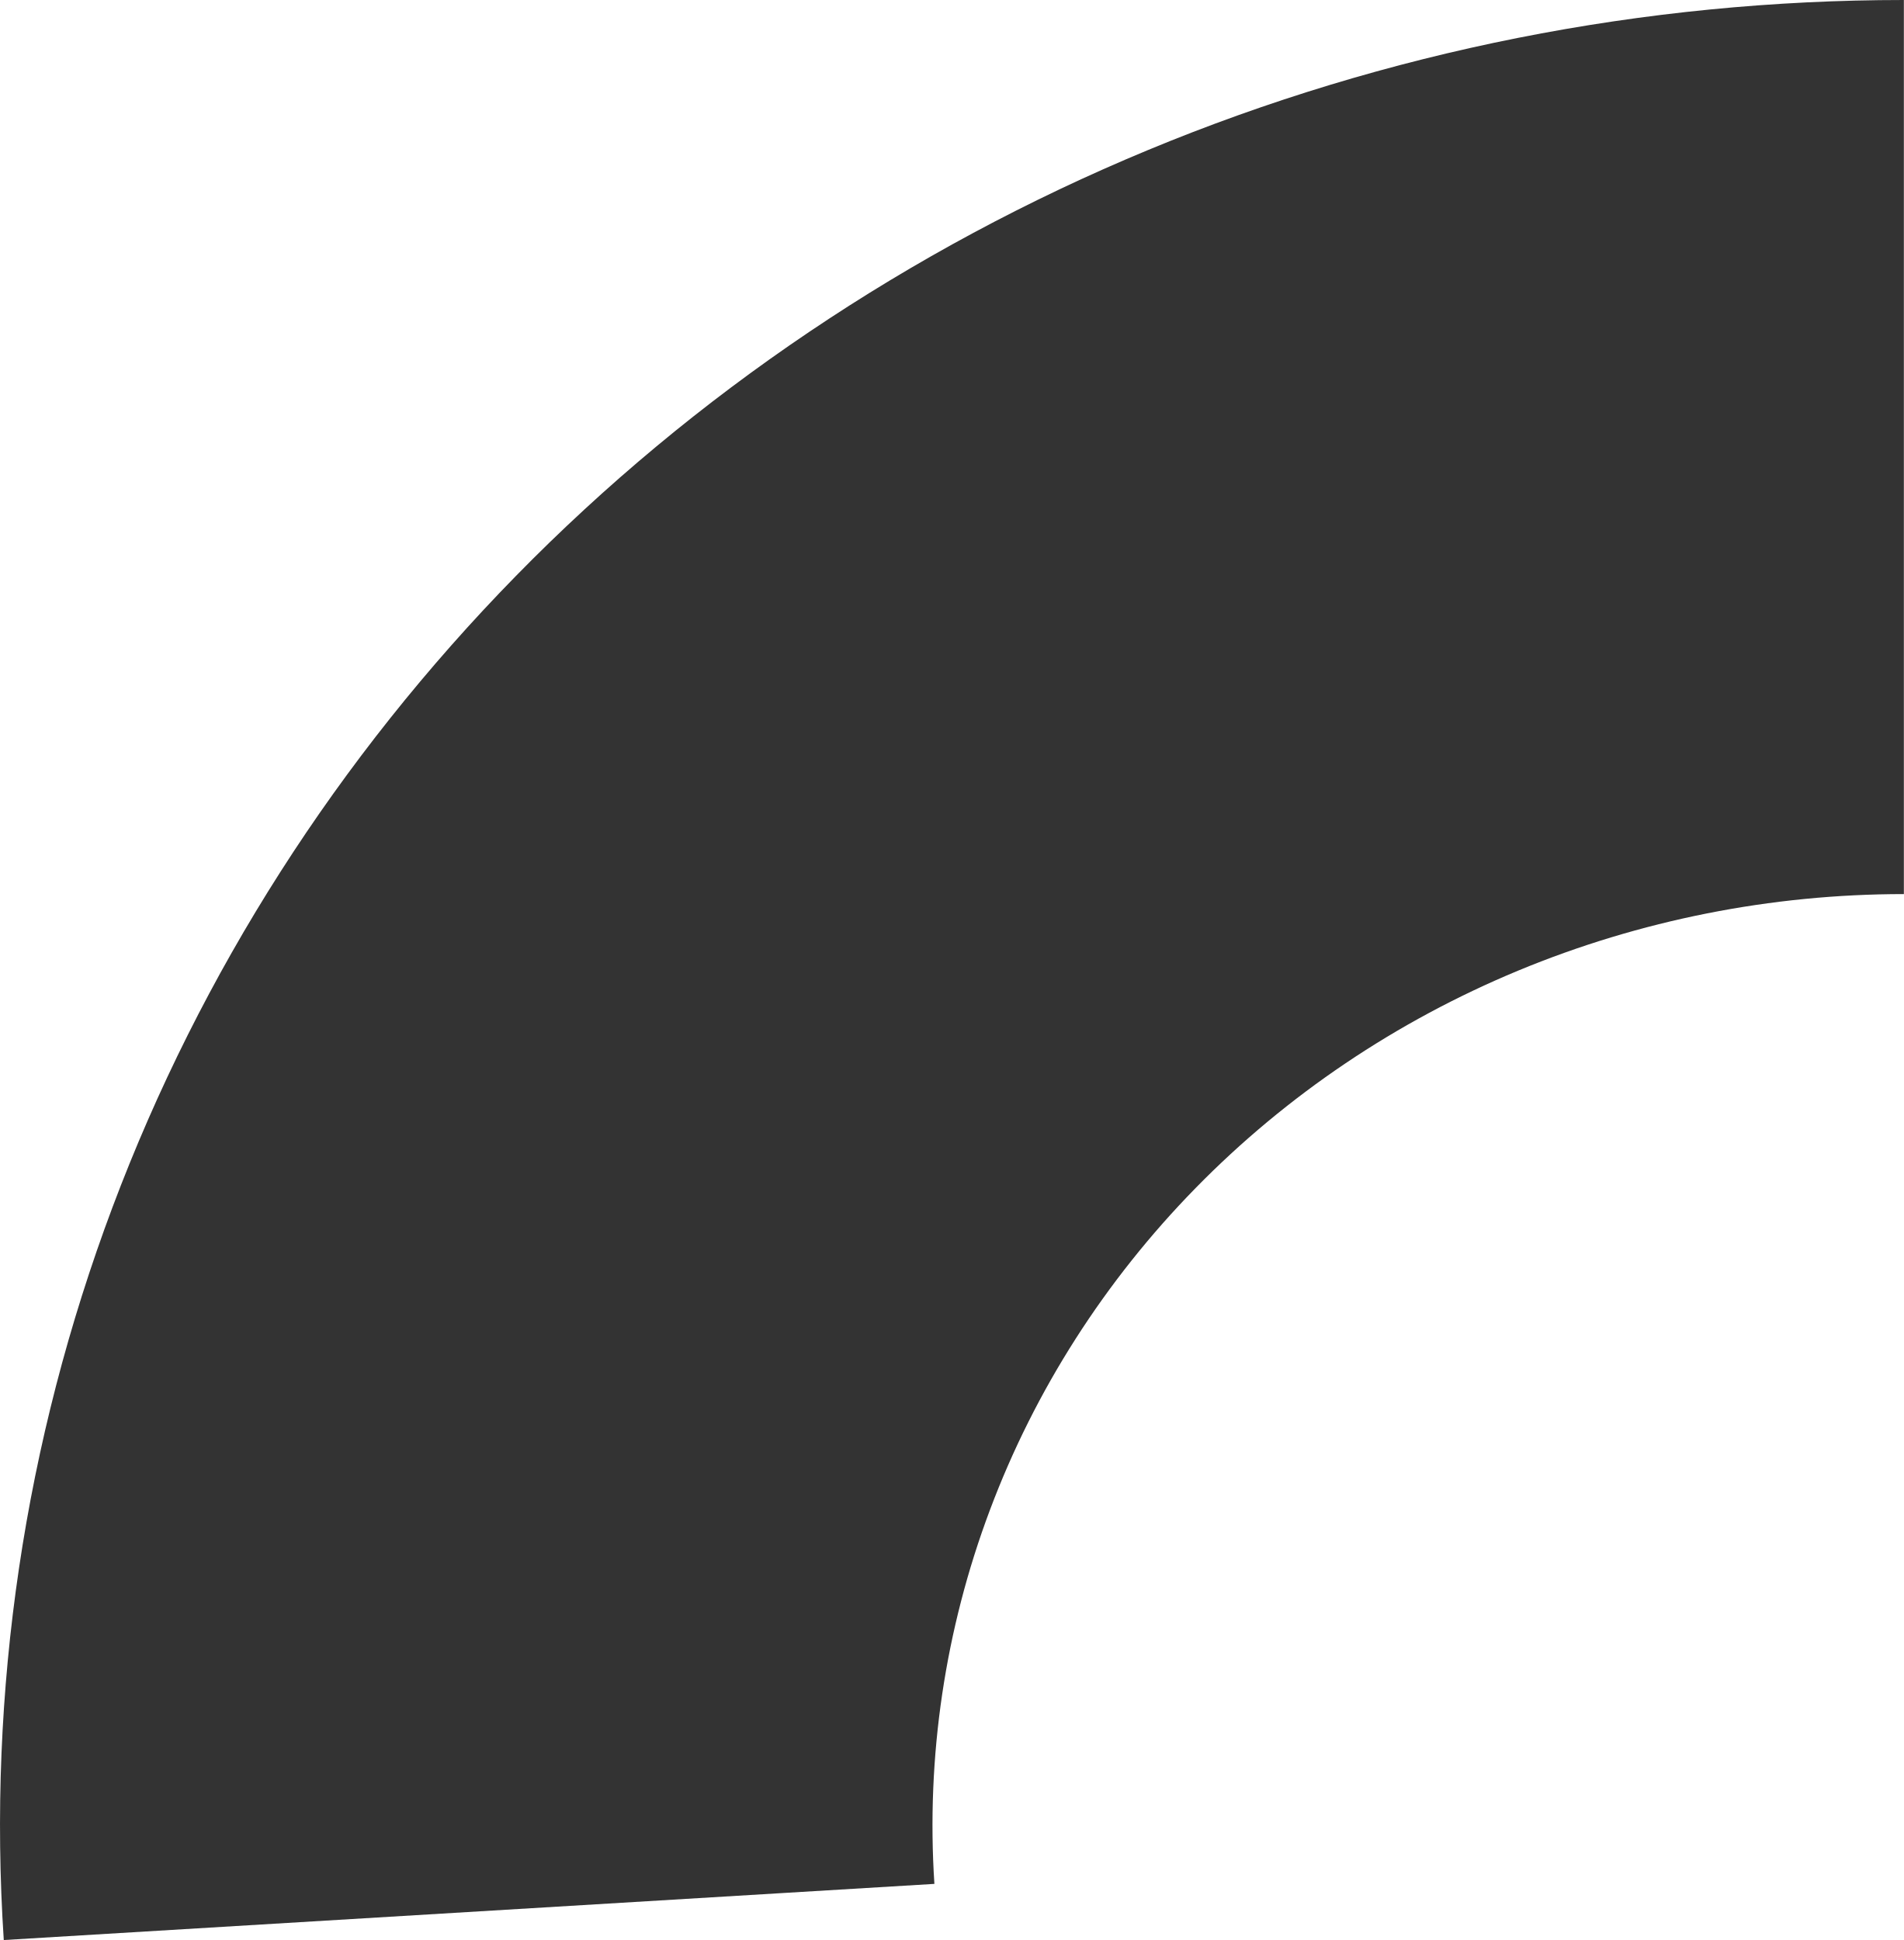
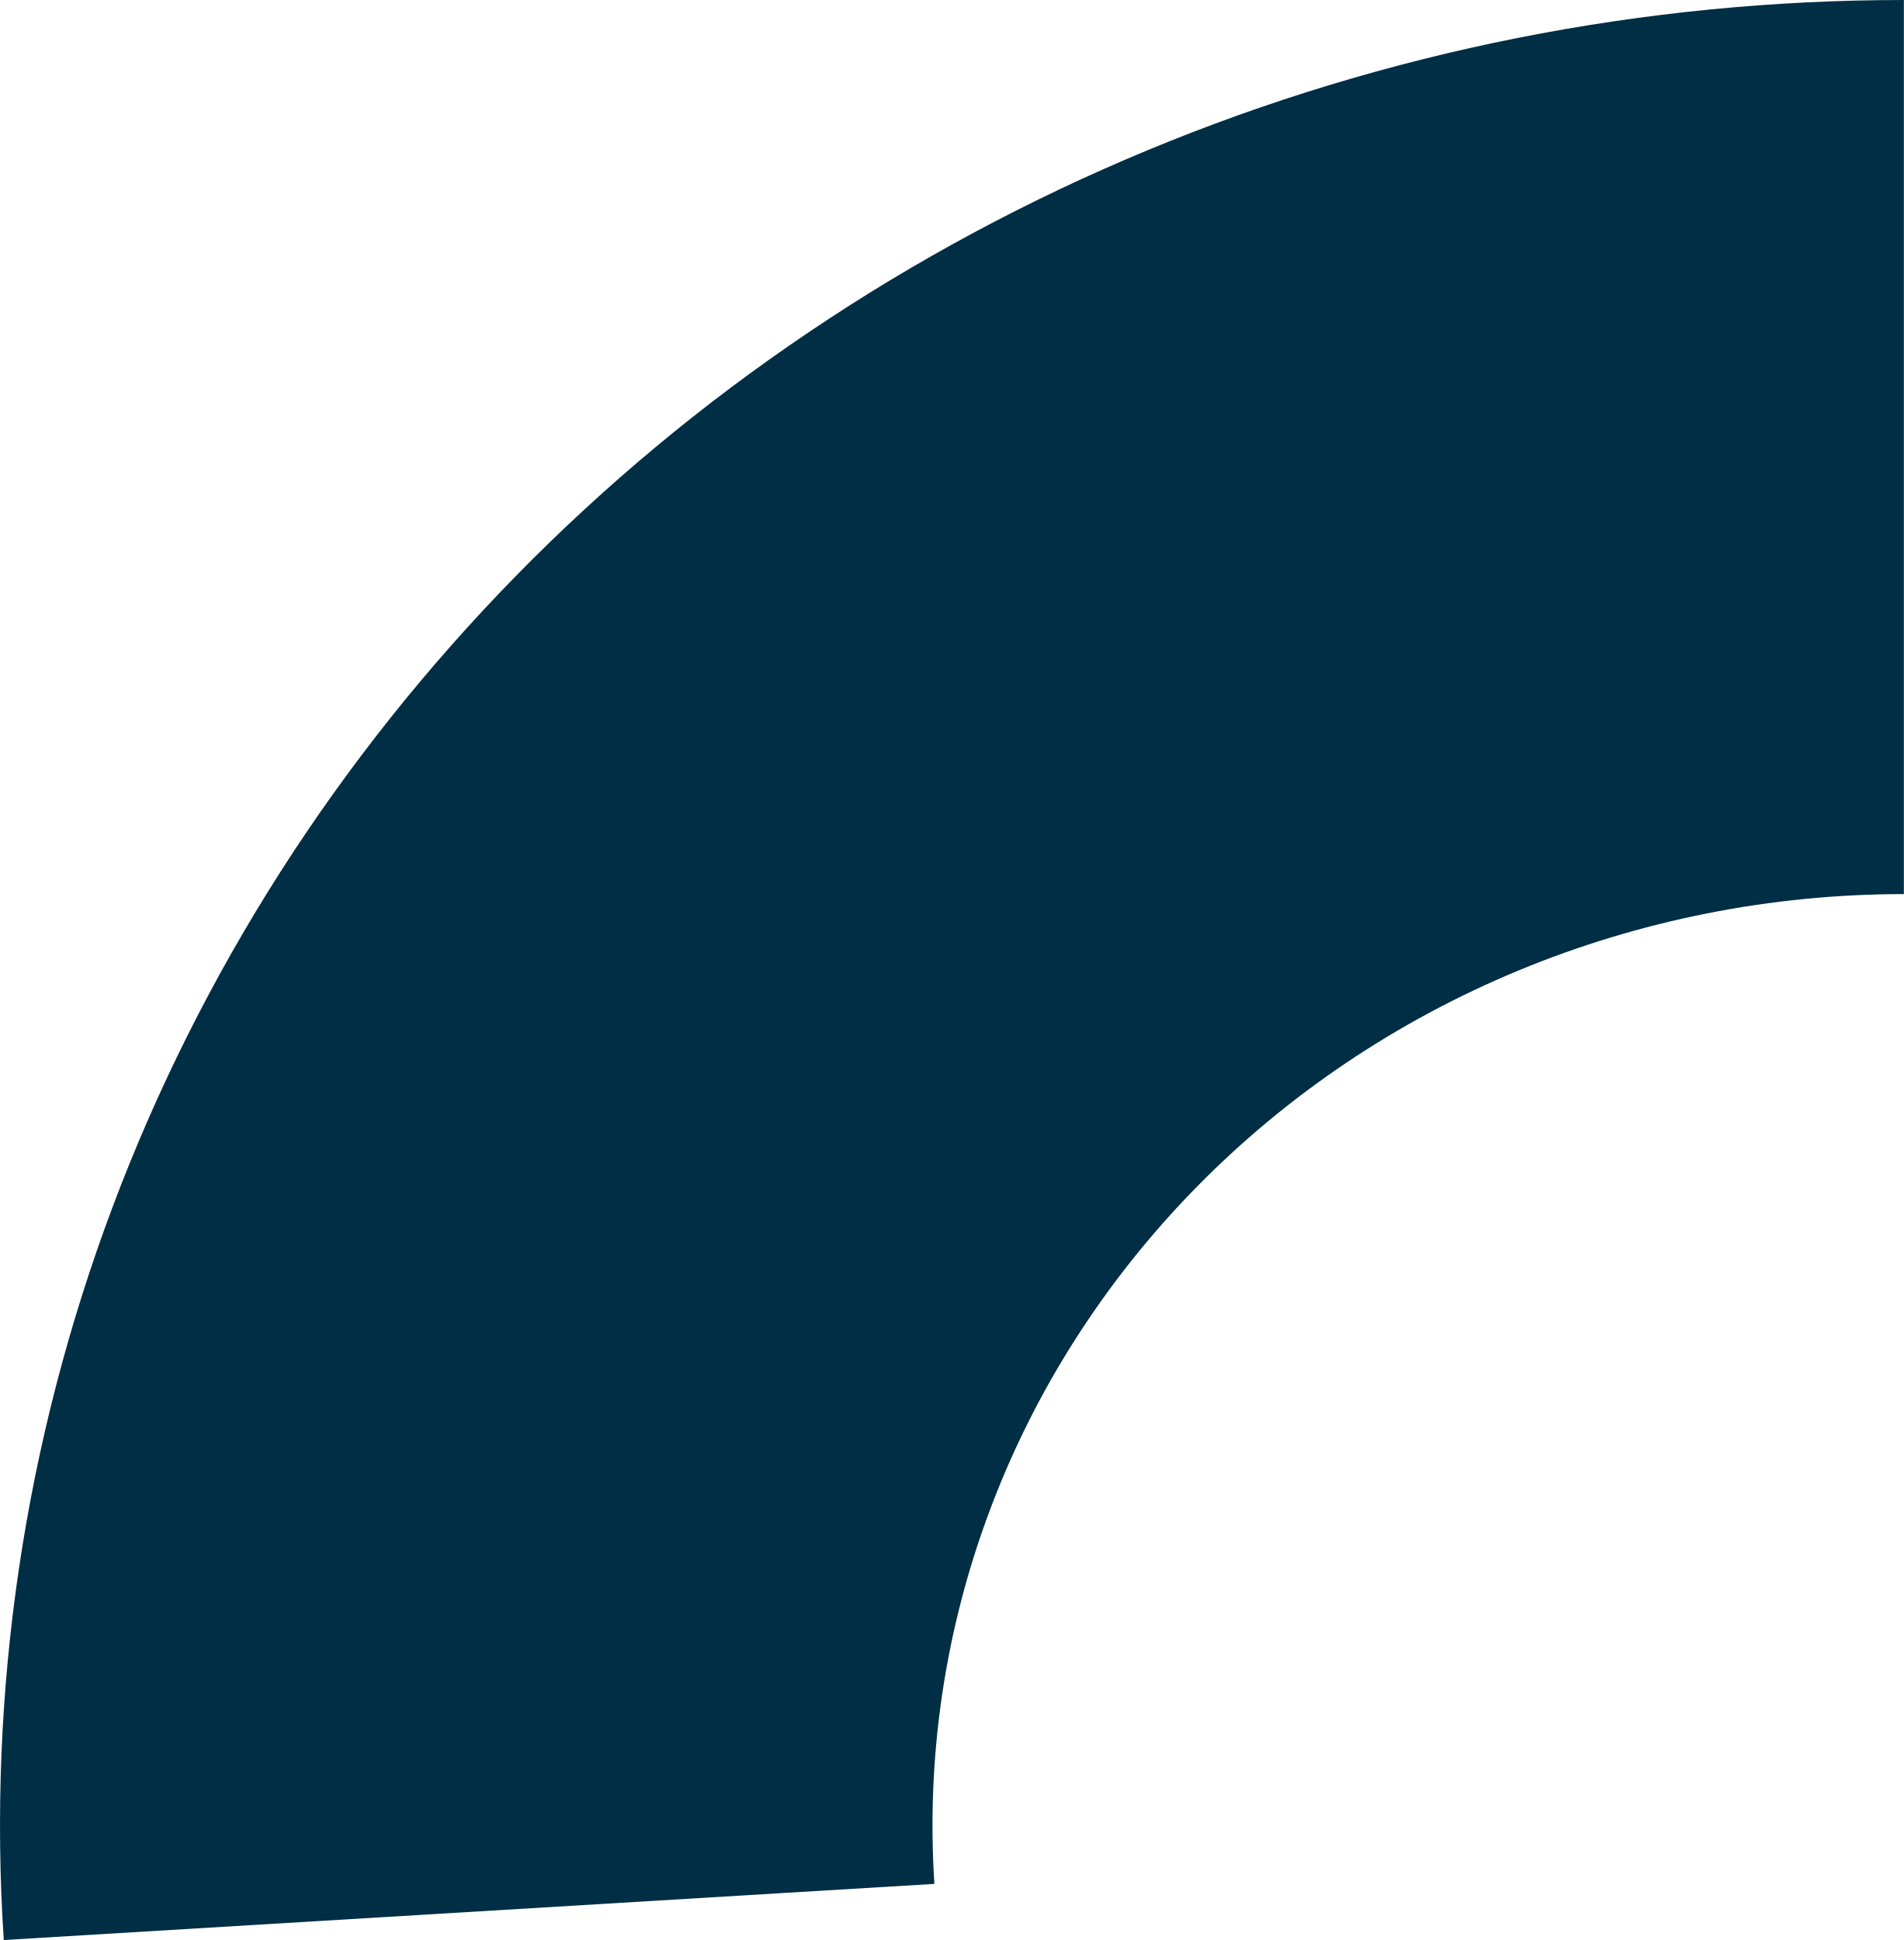
<svg xmlns="http://www.w3.org/2000/svg" width="52" height="53" viewBox="0 0 52 53" fill="none">
-   <path d="M52 0C44.896 -8.12408e-08 37.868 1.396 31.348 4.102C24.829 6.807 18.956 10.765 14.094 15.732C9.231 20.698 5.481 26.567 3.074 32.977C0.668 39.387 -0.343 46.202 0.103 53.001L25.521 51.467C25.294 47.998 25.81 44.521 27.038 41.251C28.265 37.98 30.179 34.986 32.66 32.452C35.141 29.918 38.137 27.899 41.463 26.518C44.79 25.138 48.376 24.426 52 24.426V0Z" fill="#333333" />
+   <path d="M52 0C44.896 -8.12408e-08 37.868 1.396 31.348 4.102C24.829 6.807 18.956 10.765 14.094 15.732C9.231 20.698 5.481 26.567 3.074 32.977C0.668 39.387 -0.343 46.202 0.103 53.001L25.521 51.467C25.294 47.998 25.81 44.521 27.038 41.251C28.265 37.98 30.179 34.986 32.66 32.452C35.141 29.918 38.137 27.899 41.463 26.518C44.79 25.138 48.376 24.426 52 24.426V0Z" fill="#002E45" />
</svg>
